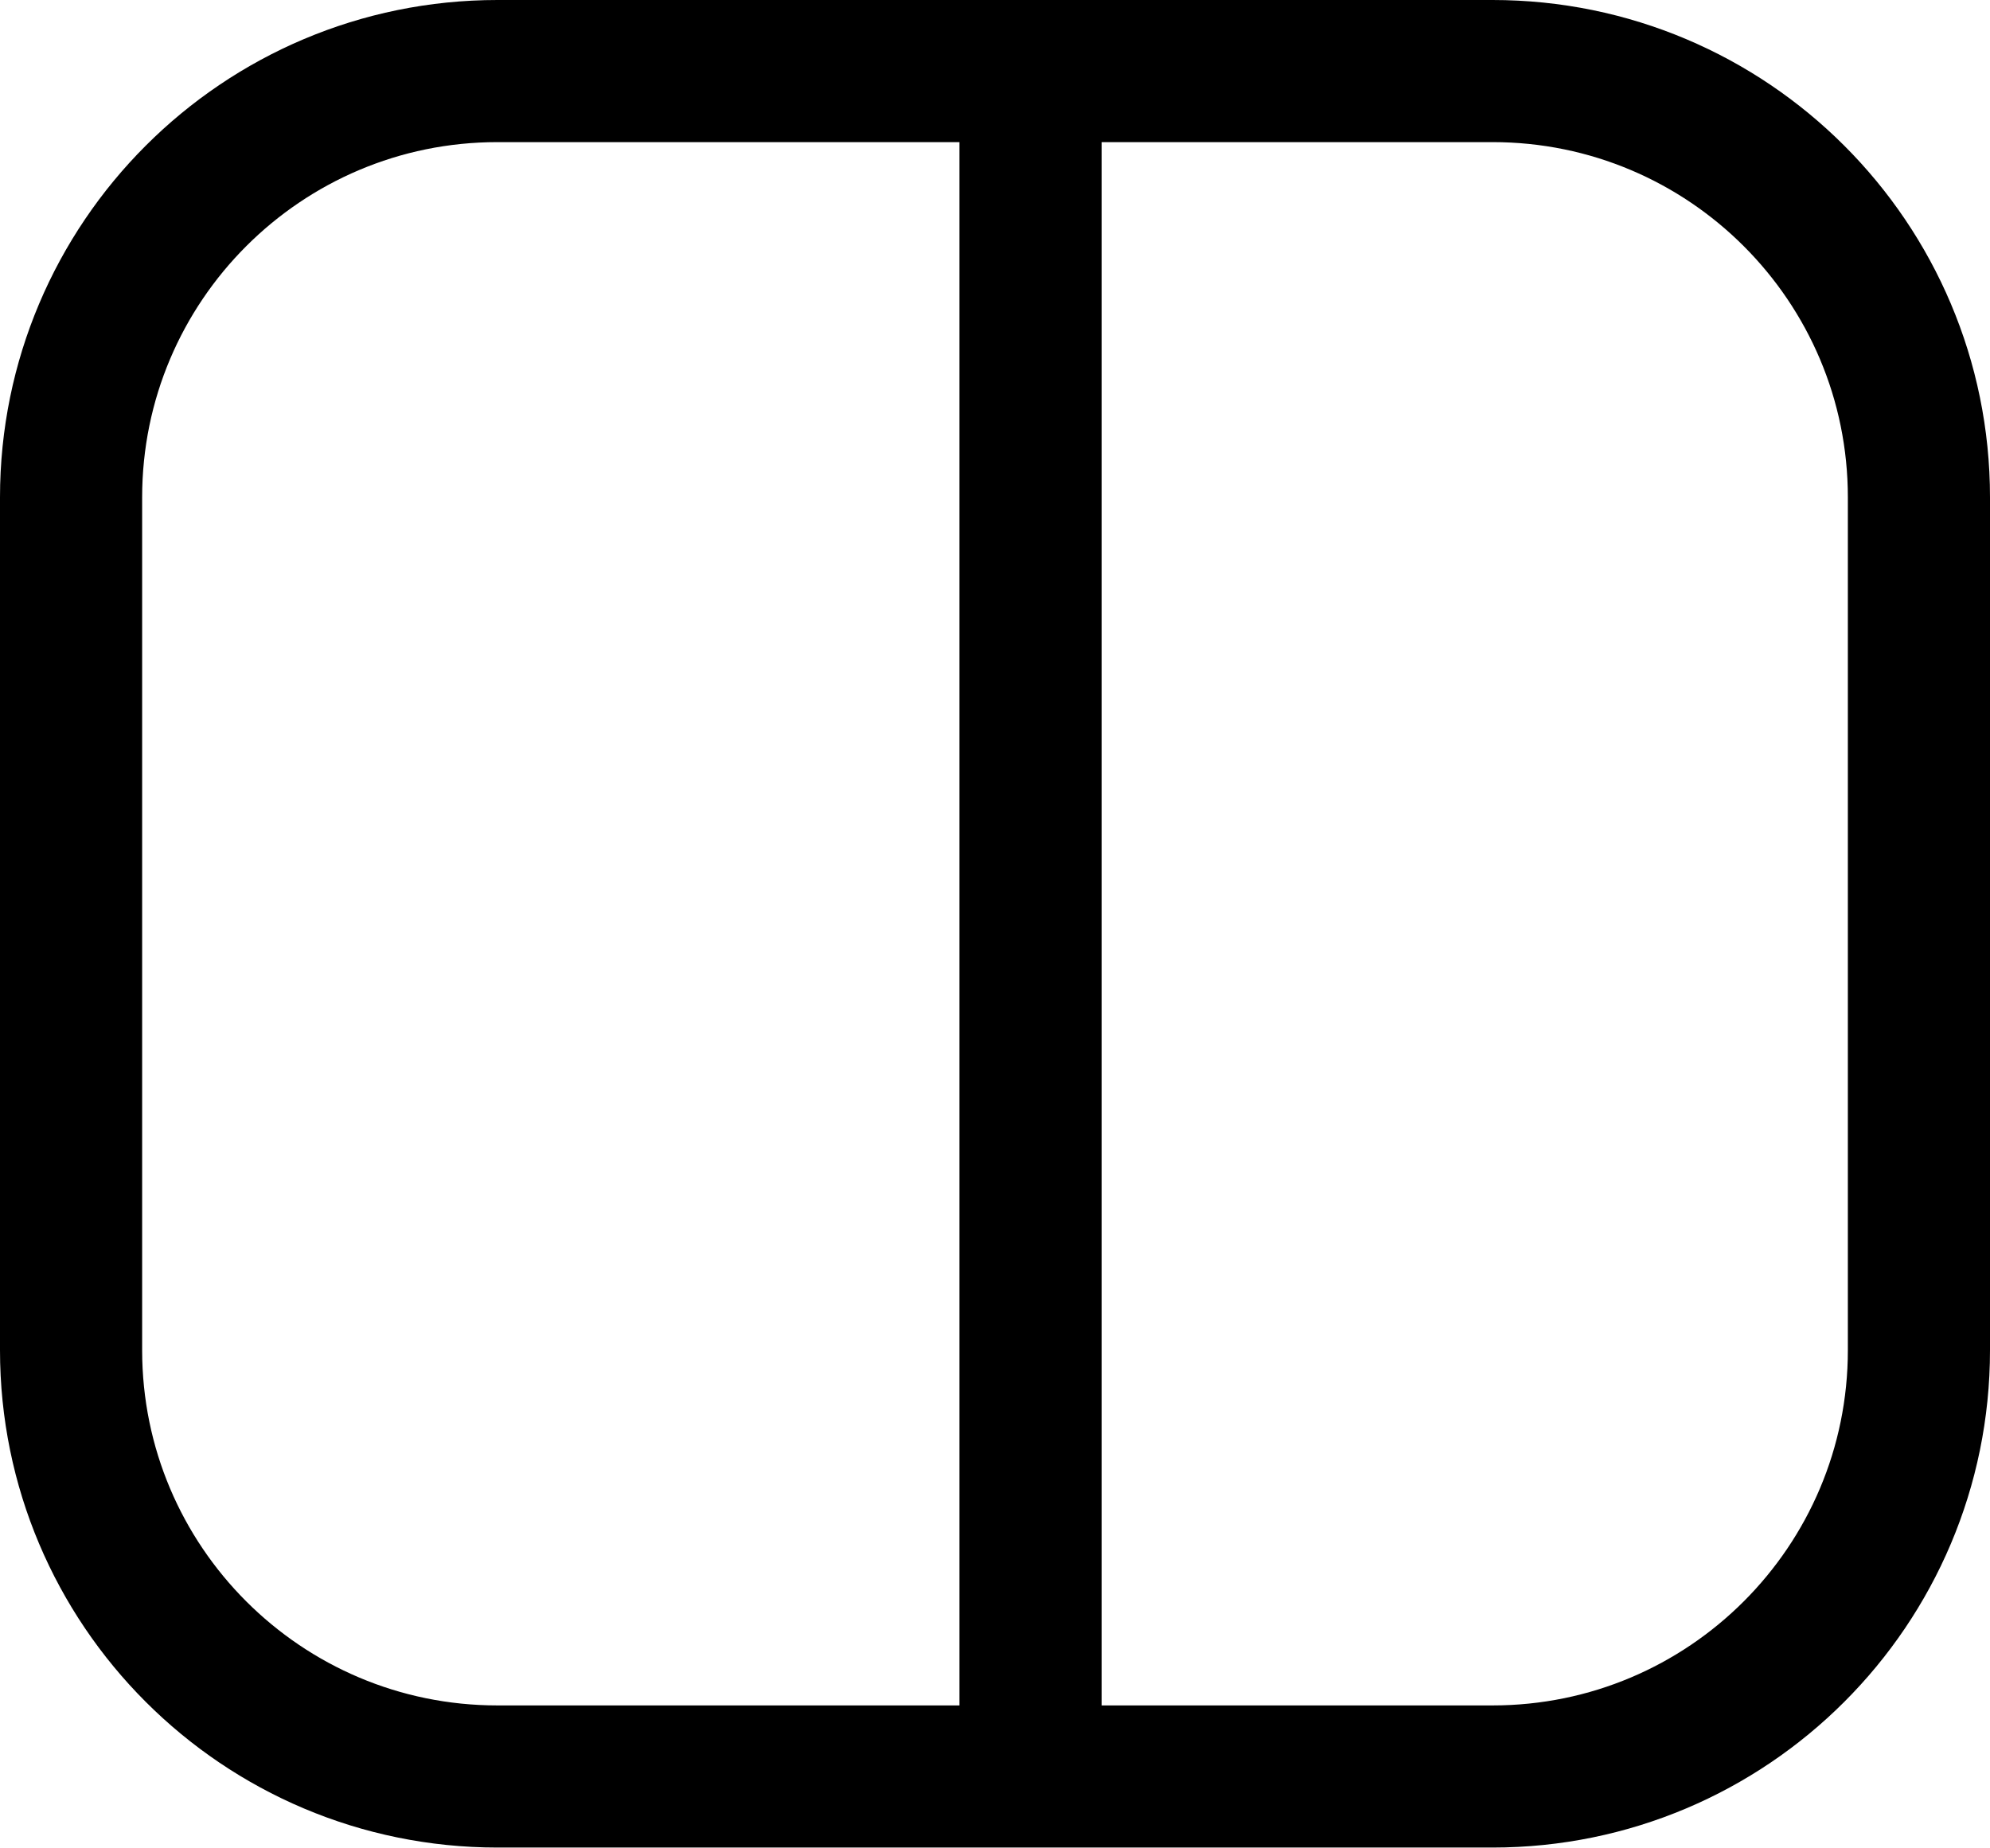
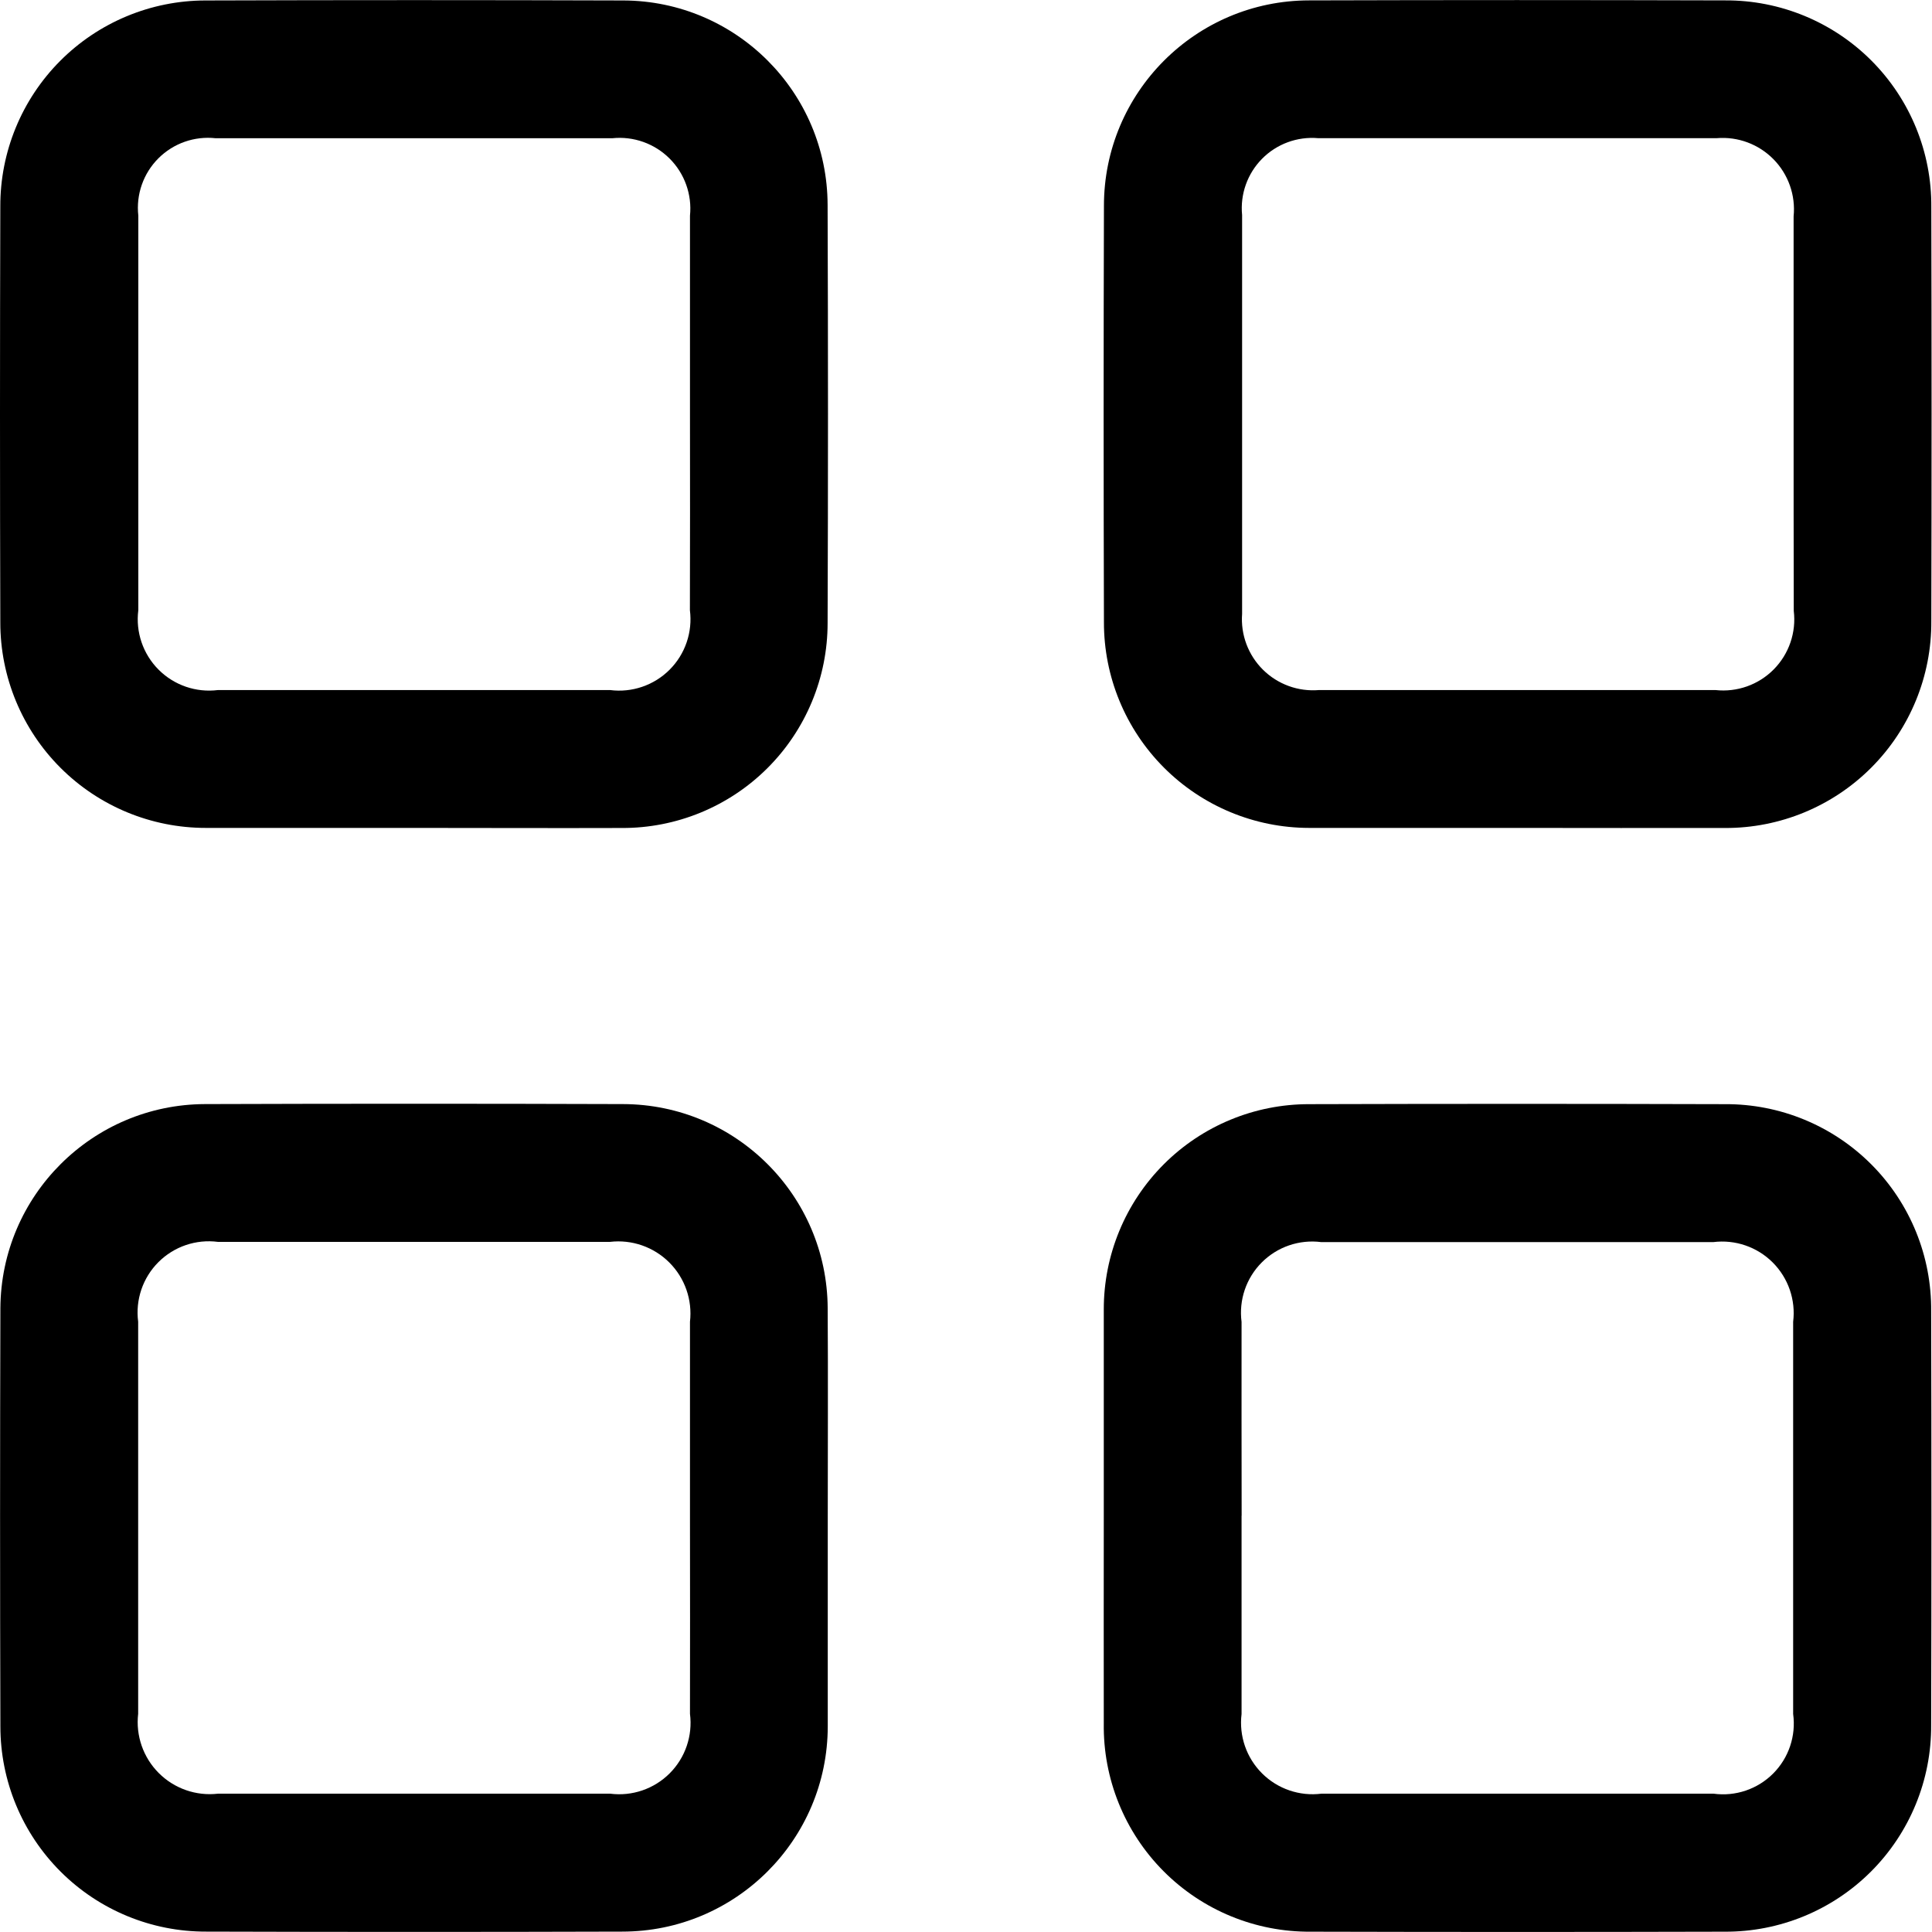
- <svg xmlns="http://www.w3.org/2000/svg" width="28" height="26" viewBox="0 0 28 26">
-   <g id="Group_5" data-name="Group 5" transform="translate(-114 -756)">
-     <g id="Rectangle_3" data-name="Rectangle 3" transform="translate(114 756)" fill="none" stroke="#000" stroke-width="2">
-       <rect width="28" height="26" rx="7" stroke="none" />
-       <rect x="1" y="1" width="26" height="24" rx="6" fill="none" />
-     </g>
-     <line id="Line_5" data-name="Line 5" y2="23.545" transform="translate(128.5 756.829)" fill="none" stroke="#000" stroke-width="2" />
+ <svg xmlns="http://www.w3.org/2000/svg" width="25.122" height="25.128" viewBox="0 0 25.122 25.128">
+   <g id="Group_428" data-name="Group 428" transform="translate(-370.866 -196.809)">
+     <path id="Path_243" data-name="Path 243" d="M376.239,207.577c-.9,0-1.794,0-2.691,0a2.671,2.671,0,0,1-2.673-2.672q-.008-2.706,0-5.411a2.671,2.671,0,0,1,2.666-2.679q2.719-.009,5.438,0a2.666,2.666,0,0,1,2.656,2.659q.01,2.72,0,5.439a2.665,2.665,0,0,1-2.678,2.665C378.052,207.581,377.145,207.577,376.239,207.577Zm3.606-5.383c0-.86,0-1.72,0-2.579a.92.92,0,0,0-1.011-1.008q-2.579,0-5.158,0a.911.911,0,0,0-1.006,1.007q0,2.565,0,5.131a.928.928,0,0,0,1.036,1.039q2.551,0,5.1,0a.928.928,0,0,0,1.038-1.039Q379.847,203.47,379.845,202.194Z" transform="translate(-0.005)" />
+     <path id="Path_244" data-name="Path 244" d="M632.289,207.583c-.9,0-1.794,0-2.691,0a2.671,2.671,0,0,1-2.668-2.677q-.008-2.705,0-5.411a2.672,2.672,0,0,1,2.669-2.675q2.7-.008,5.41,0a2.667,2.667,0,0,1,2.682,2.69q.007,2.691,0,5.383a2.673,2.673,0,0,1-2.683,2.691C634.1,207.586,633.2,207.583,632.289,207.583Zm3.611-5.374c0-.86,0-1.72,0-2.579a.928.928,0,0,0-1-1.018q-2.593,0-5.185,0a.914.914,0,0,0-.988,1q0,2.593,0,5.187a.925.925,0,0,0,1,.991q2.579,0,5.157,0a.924.924,0,0,0,1.018-1.03C635.9,203.909,635.9,203.059,635.9,202.209Z" transform="translate(-241.706 -0.006)" />
+     <path id="Path_245" data-name="Path 245" d="M381.632,458.324c0,.9,0,1.794,0,2.691a2.673,2.673,0,0,1-2.675,2.67q-2.7.008-5.41,0a2.669,2.669,0,0,1-2.676-2.669q-.008-2.719,0-5.439a2.671,2.671,0,0,1,2.661-2.655q2.719-.009,5.438,0a2.668,2.668,0,0,1,2.661,2.654C381.637,456.493,381.632,457.409,381.632,458.324Zm-1.792.008q0-1.29,0-2.579a.938.938,0,0,0-1.04-1.039q-2.551,0-5.1,0a.926.926,0,0,0-1.037,1.038q0,2.551,0,5.1a.937.937,0,0,0,1.039,1.039q2.551,0,5.1,0a.928.928,0,0,0,1.038-1.039Q379.842,459.594,379.84,458.332Z" transform="translate(0 -241.753)" />
+     <path id="Path_246" data-name="Path 246" d="M626.948,458.291c0-.9,0-1.794,0-2.692a2.667,2.667,0,0,1,2.671-2.671q2.705-.008,5.41,0a2.666,2.666,0,0,1,2.68,2.693q.007,2.692,0,5.383a2.671,2.671,0,0,1-2.686,2.687q-2.691.007-5.382,0a2.671,2.671,0,0,1-2.693-2.709C626.946,460.085,626.948,459.188,626.948,458.291Zm1.792-.01q0,1.29,0,2.579a.93.93,0,0,0,1.039,1.036q2.551,0,5.1,0a.92.92,0,0,0,1.035-1.037q0-2.551,0-5.1a.93.93,0,0,0-1.038-1.037q-2.551,0-5.1,0a.926.926,0,0,0-1.036,1.038Q628.739,457.02,628.741,458.281Z" transform="translate(-241.726 -241.758)" />
  </g>
</svg>
